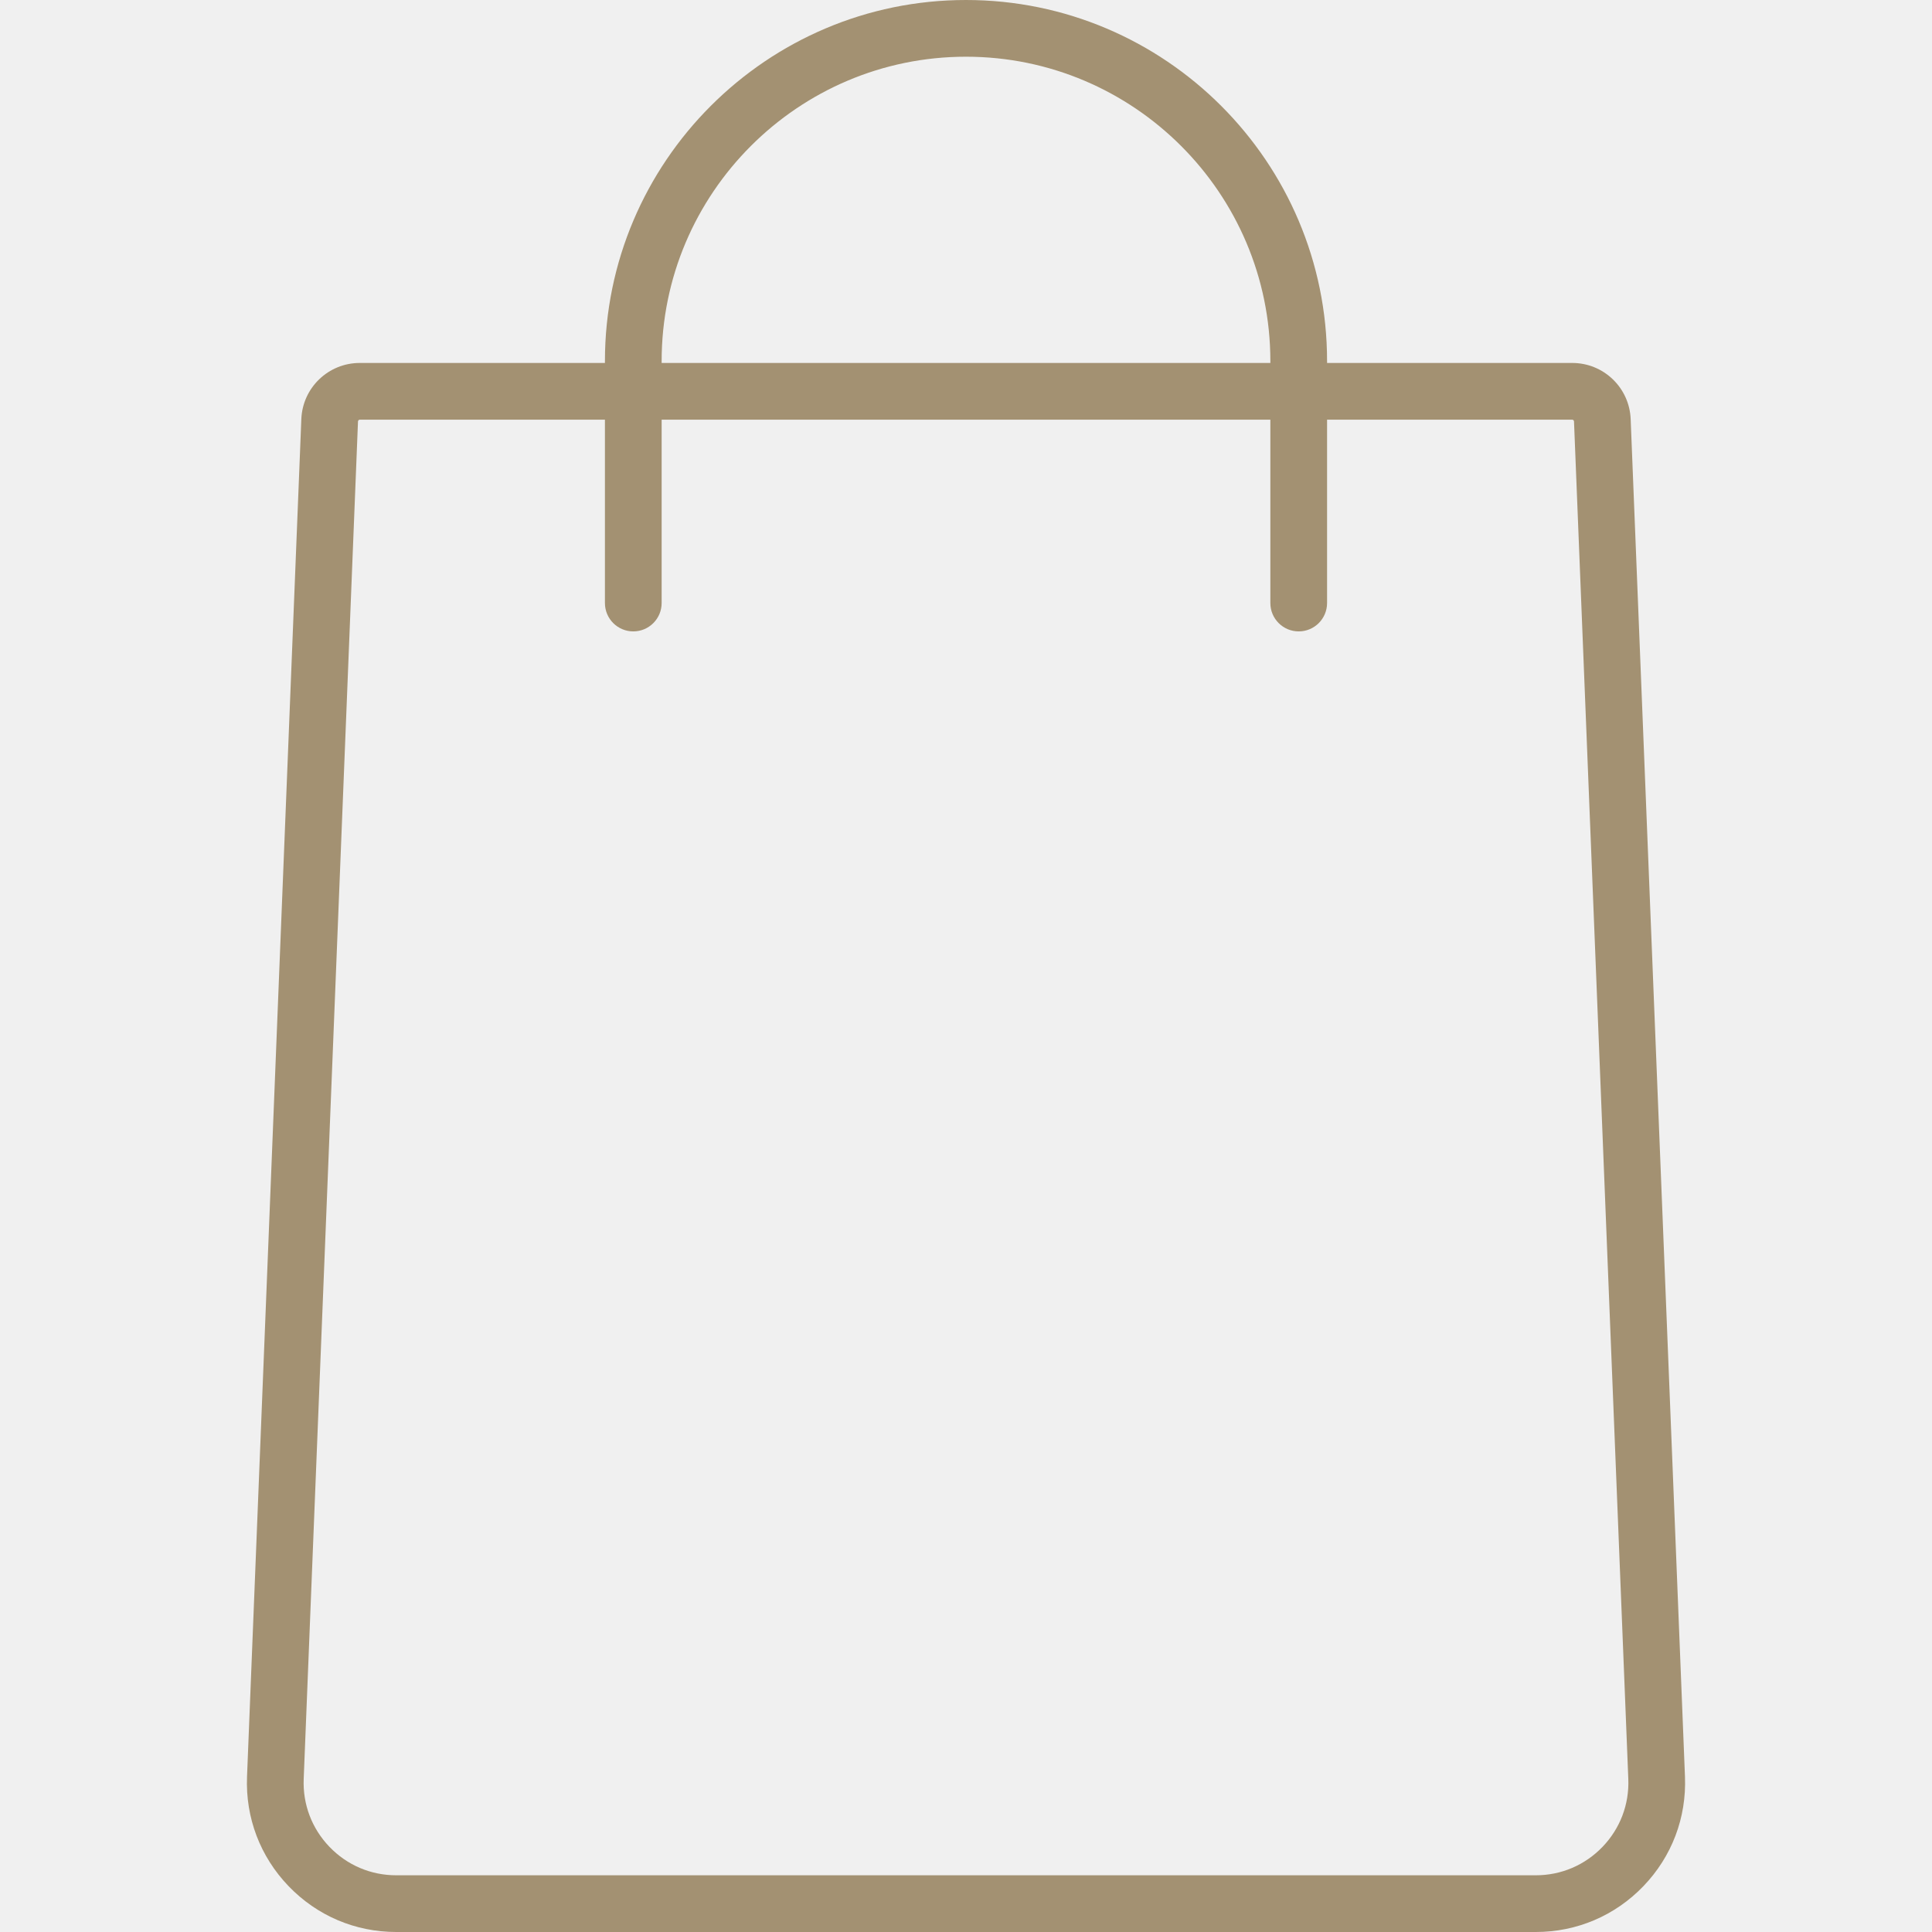
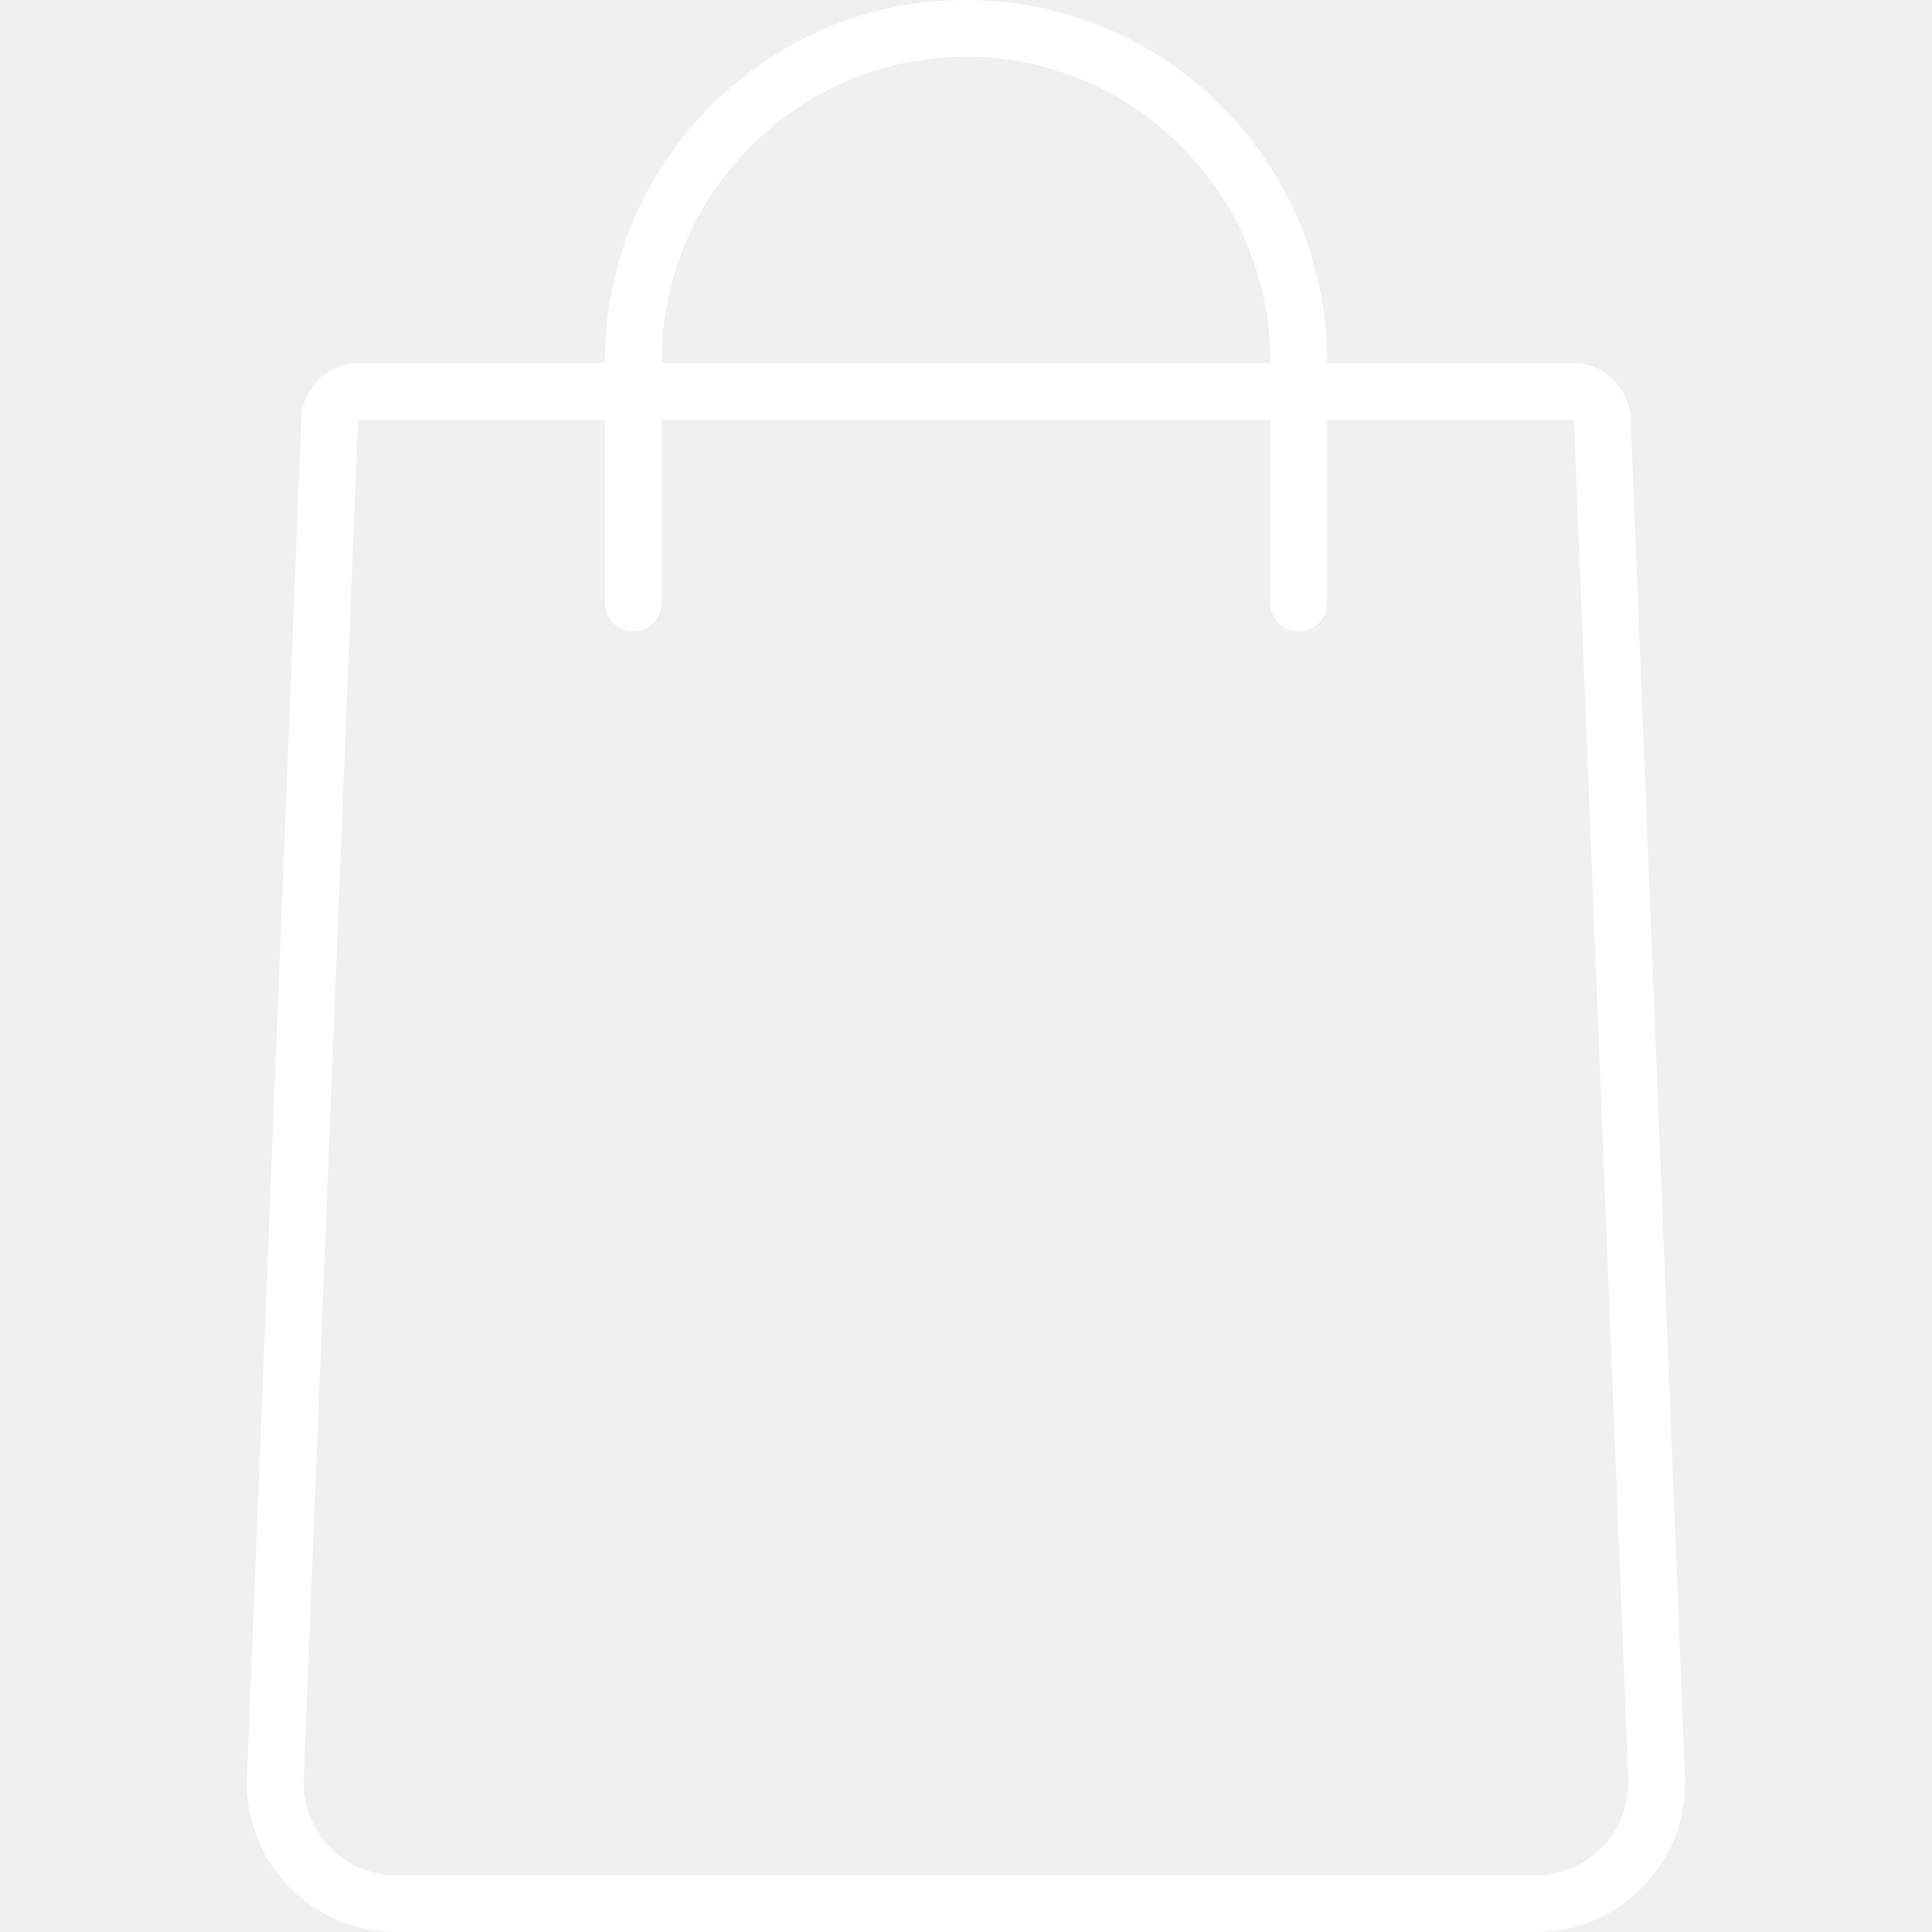
<svg xmlns="http://www.w3.org/2000/svg" viewBox="0 0 511 511" xml:space="preserve">
-   <path fill="#A39172" d="M445.663 469.921L431.301 110.88A15.457 15.457 0 0 0 415.814 96H351v-.5C351 42.841 308.159 0 255.5 0S160 42.841 160 95.5v.5H95.187a15.459 15.459 0 0 0-15.488 14.88L65.337 469.921c-.434 10.842 3.468 21.122 10.985 28.946C83.84 506.691 93.956 511 104.806 511h301.389c10.851 0 20.966-4.309 28.484-12.133 7.516-7.825 11.418-18.104 10.984-28.946zM175 95.5c0-44.388 36.112-80.5 80.5-80.5S336 51.112 336 95.5v.5H175v-.5zm248.862 392.974c-4.663 4.853-10.938 7.526-17.667 7.526H104.806c-6.73 0-13.004-2.672-17.667-7.525-4.663-4.853-7.083-11.229-6.813-17.954L94.687 111.48c.011-.27.23-.48.5-.48H160v48.5a7.5 7.5 0 0 0 15 0V111h161v48.5a7.5 7.5 0 0 0 15 0V111h64.814c.269 0 .488.21.499.48l14.362 359.041c.269 6.724-2.151 13.1-6.813 17.953z">
+   <path fill="white" d="M445.663 469.921L431.301 110.88A15.457 15.457 0 0 0 415.814 96H351v-.5C351 42.841 308.159 0 255.5 0S160 42.841 160 95.5v.5H95.187a15.459 15.459 0 0 0-15.488 14.88L65.337 469.921c-.434 10.842 3.468 21.122 10.985 28.946C83.84 506.691 93.956 511 104.806 511h301.389c10.851 0 20.966-4.309 28.484-12.133 7.516-7.825 11.418-18.104 10.984-28.946zM175 95.5c0-44.388 36.112-80.5 80.5-80.5S336 51.112 336 95.5v.5H175v-.5zm248.862 392.974c-4.663 4.853-10.938 7.526-17.667 7.526H104.806c-6.73 0-13.004-2.672-17.667-7.525-4.663-4.853-7.083-11.229-6.813-17.954L94.687 111.48c.011-.27.23-.48.5-.48H160v48.5a7.5 7.5 0 0 0 15 0V111h161v48.5a7.5 7.5 0 0 0 15 0V111h64.814c.269 0 .488.21.499.48l14.362 359.041c.269 6.724-2.151 13.1-6.813 17.953z">
  </path>
</svg>
